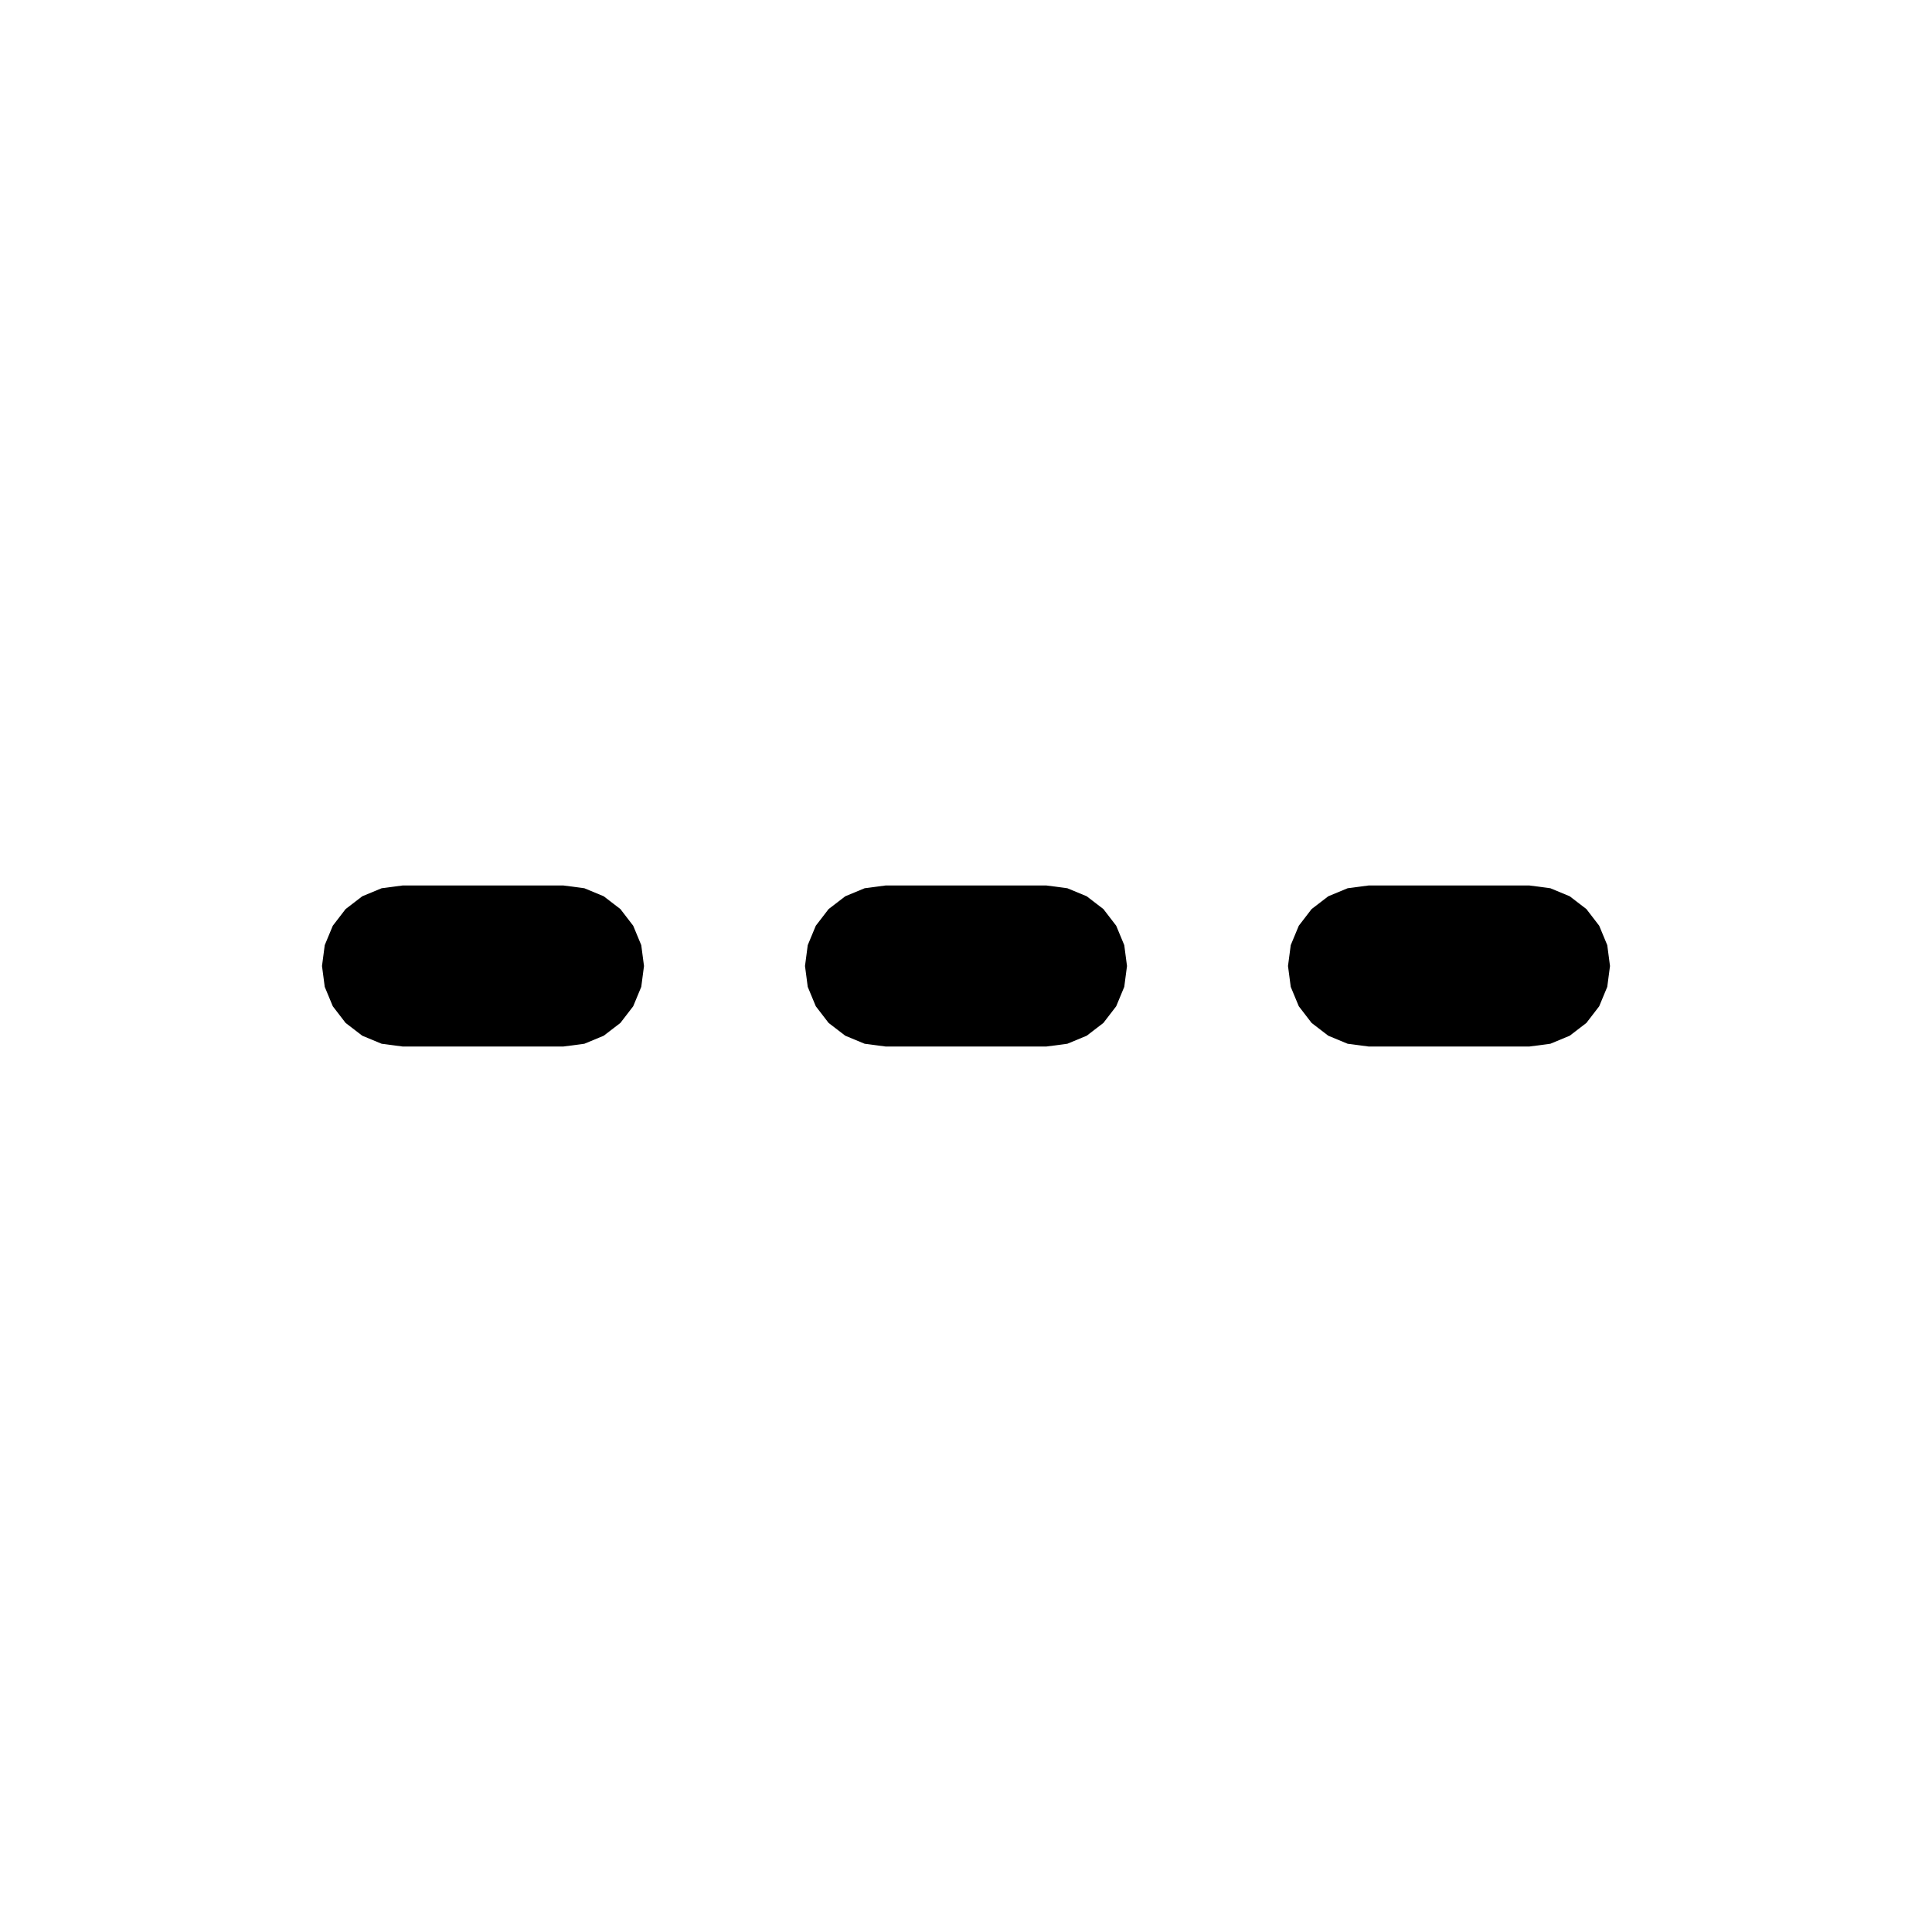
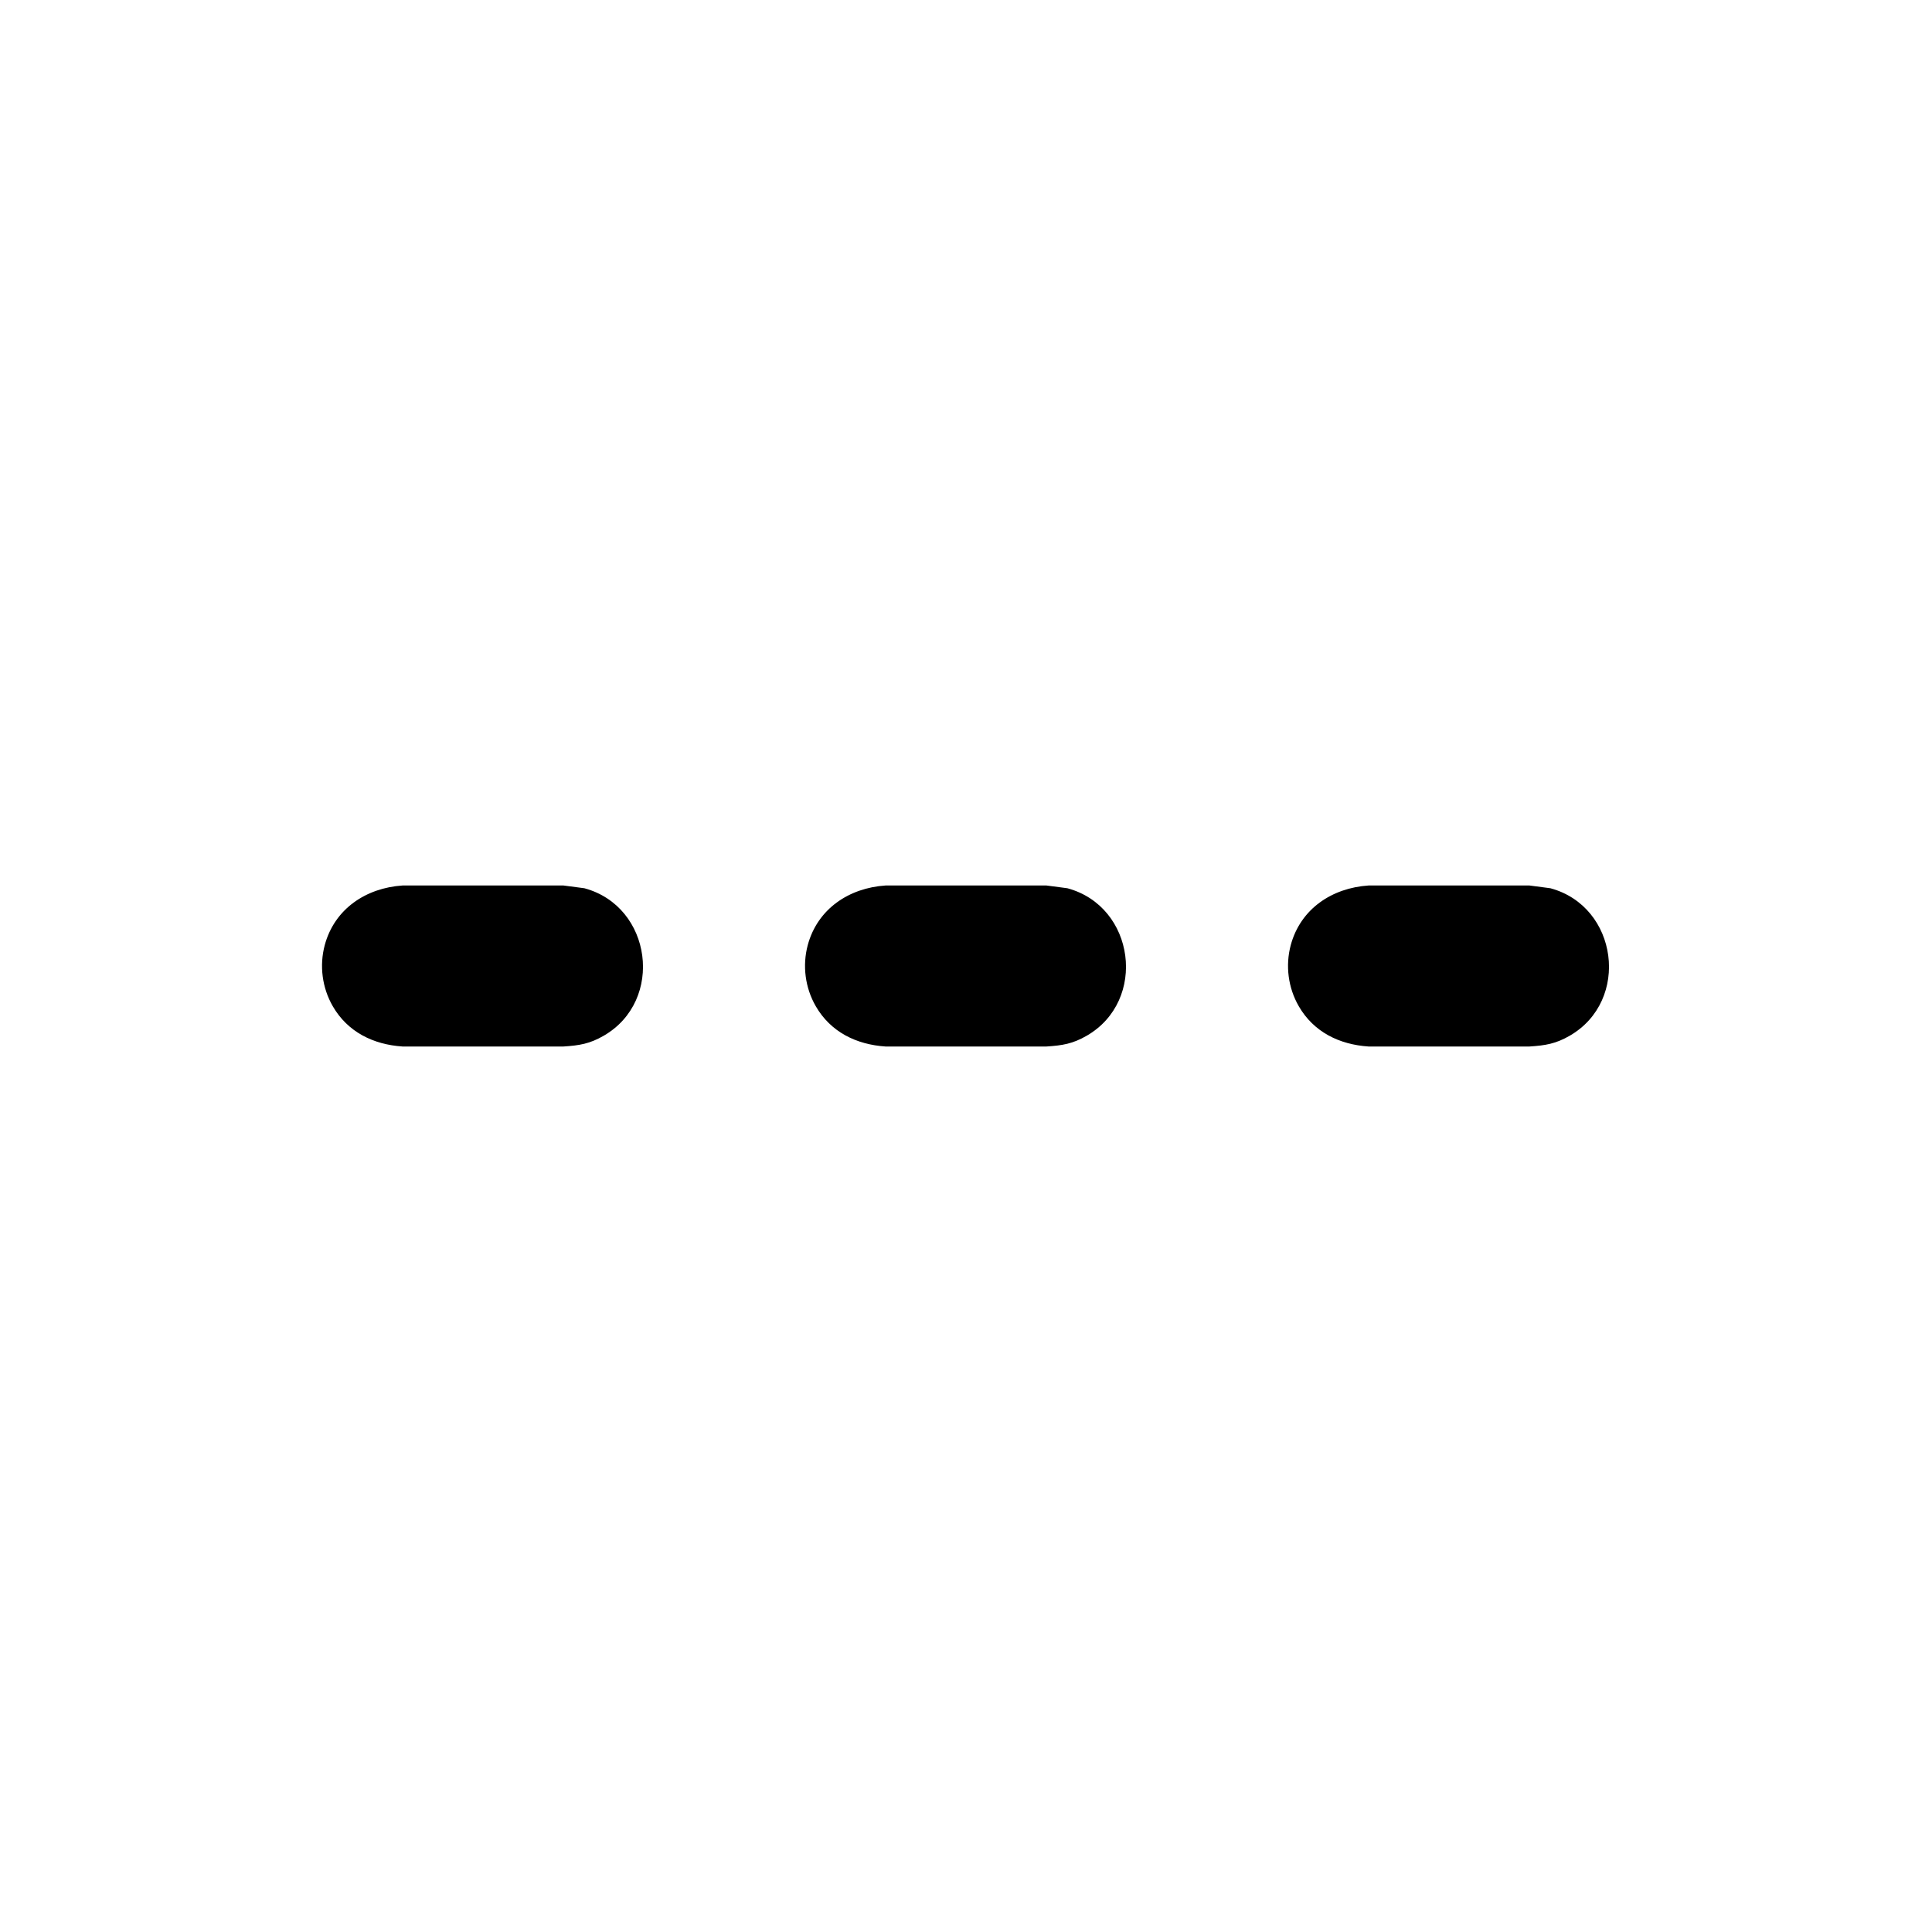
<svg xmlns="http://www.w3.org/2000/svg" width="24" height="24" viewBox="0 0 24 24" fill="currentColor">
-   <path d="     M13.259 11.034L13.5 11.134L13.707 11.293L13.866 11.5L13.966 11.741L14 12L13.966 12.259L13.866 12.5L13.707 12.707L13.5 12.866L13.259 12.966L13 13H11L10.741 12.966L10.5 12.866L10.293 12.707L10.134 12.5L10.034 12.259L10 12L10.034 11.741L10.134 11.5L10.293 11.293L10.5 11.134L10.741 11.034L11 11H13Z     M19.259 11.034L19.5 11.134L19.707 11.293L19.866 11.5L19.966 11.741L20 12L19.966 12.259L19.866 12.5L19.707 12.707L19.5 12.866L19.259 12.966L19 13H17L16.741 12.966L16.5 12.866L16.293 12.707L16.134 12.5L16.034 12.259L16 12L16.034 11.741L16.134 11.5L16.293 11.293L16.5 11.134L16.741 11.034L17 11H19Z     M7.259 11.034L7.5 11.134L7.707 11.293L7.866 11.5L7.966 11.741L8 12L7.966 12.259L7.866 12.5L7.707 12.707L7.5 12.866L7.259 12.966L7 13H5L4.741 12.966L4.5 12.866L4.293 12.707L4.134 12.5L4.034 12.259L4 12L4.034 11.741L4.134 11.5L4.293 11.293L4.5 11.134L4.741 11.034L5 11H7Z" />
+   <path d="     M13.259 11.034C14.101 11.26 14.255 12.43 13.5 12.866C13.325 12.967 13.198 12.987 13 13H11C10.64 12.976 10.32 12.822 10.134 12.5C10.002 12.272 9.966 11.996 10.034 11.741C10.156 11.288 10.549 11.03 11 11H13Z     M19.259 11.034C20.101 11.26 20.255 12.43 19.5 12.866C19.325 12.967 19.198 12.987 19 13H17C16.64 12.976 16.32 12.822 16.134 12.5C16.002 12.272 15.966 11.996 16.034 11.741C16.156 11.288 16.549 11.03 17 11H19Z     M7.259 11.034C8.101 11.26 8.255 12.43 7.5 12.866C7.325 12.967 7.198 12.987 7 13H5C4.64 12.976 4.32 12.822 4.134 12.5C4.002 12.272 3.966 11.996 4.034 11.741C4.156 11.288 4.549 11.03 5 11H7Z" />
</svg>
